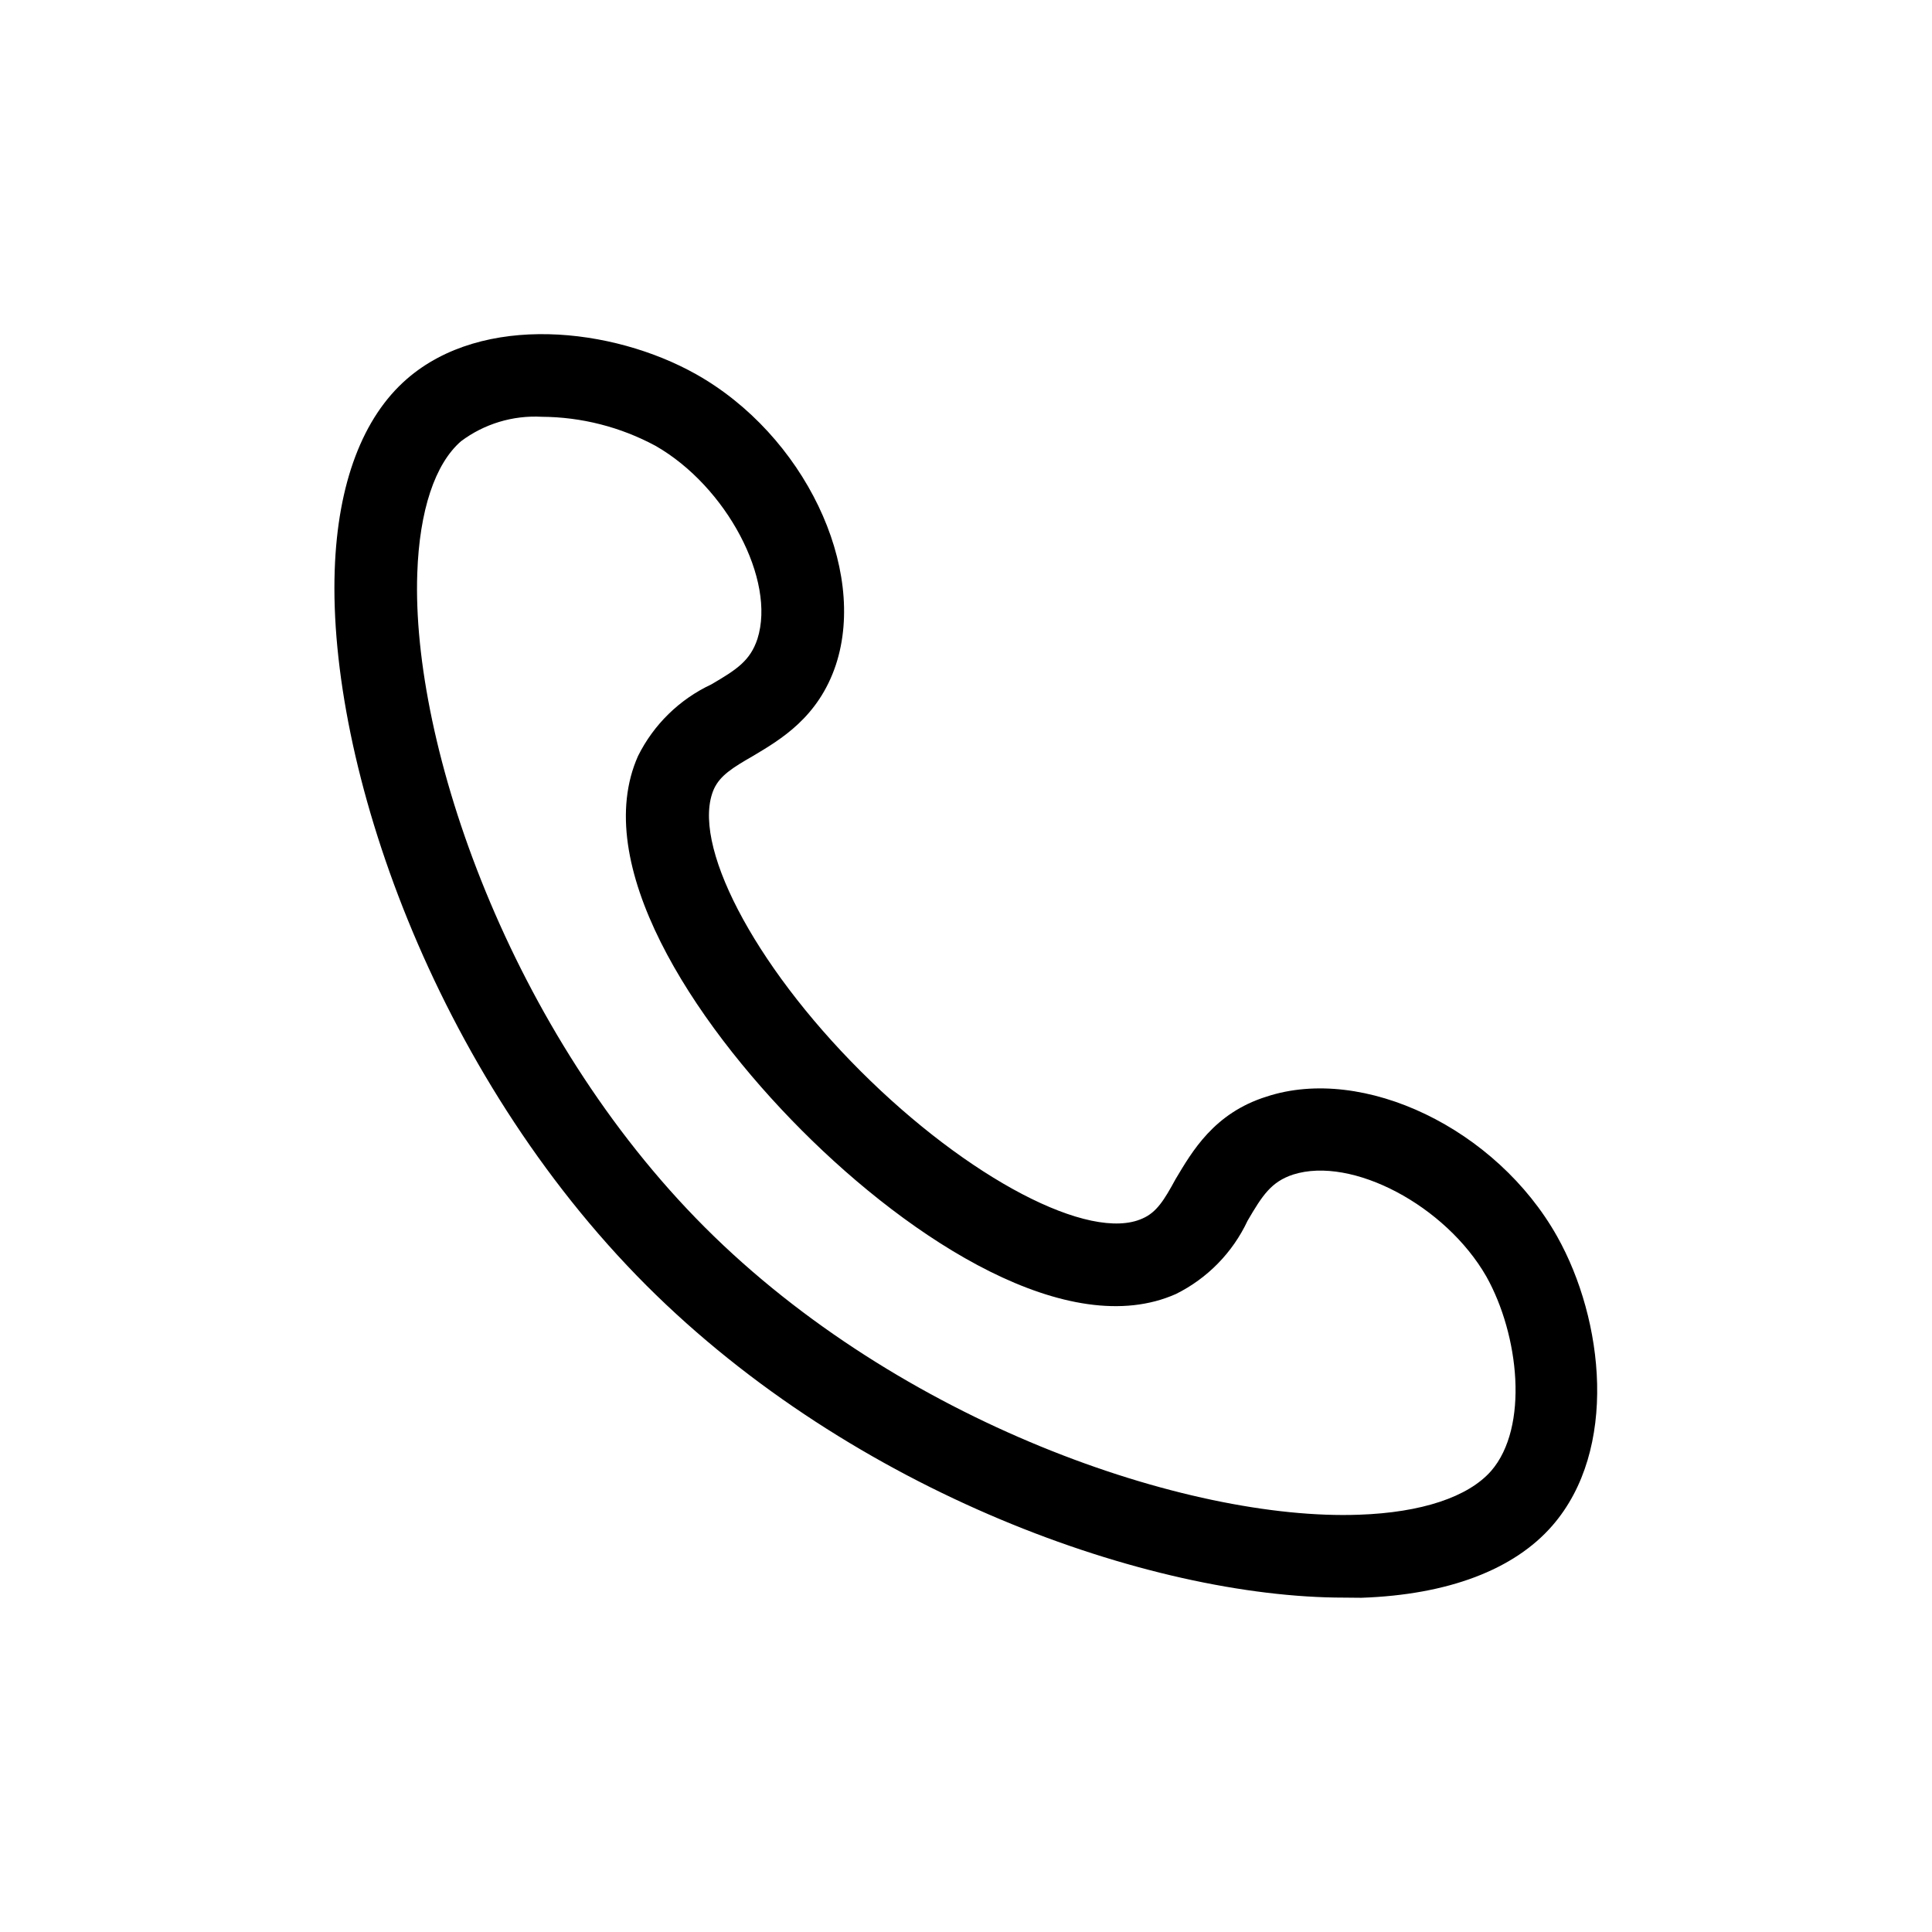
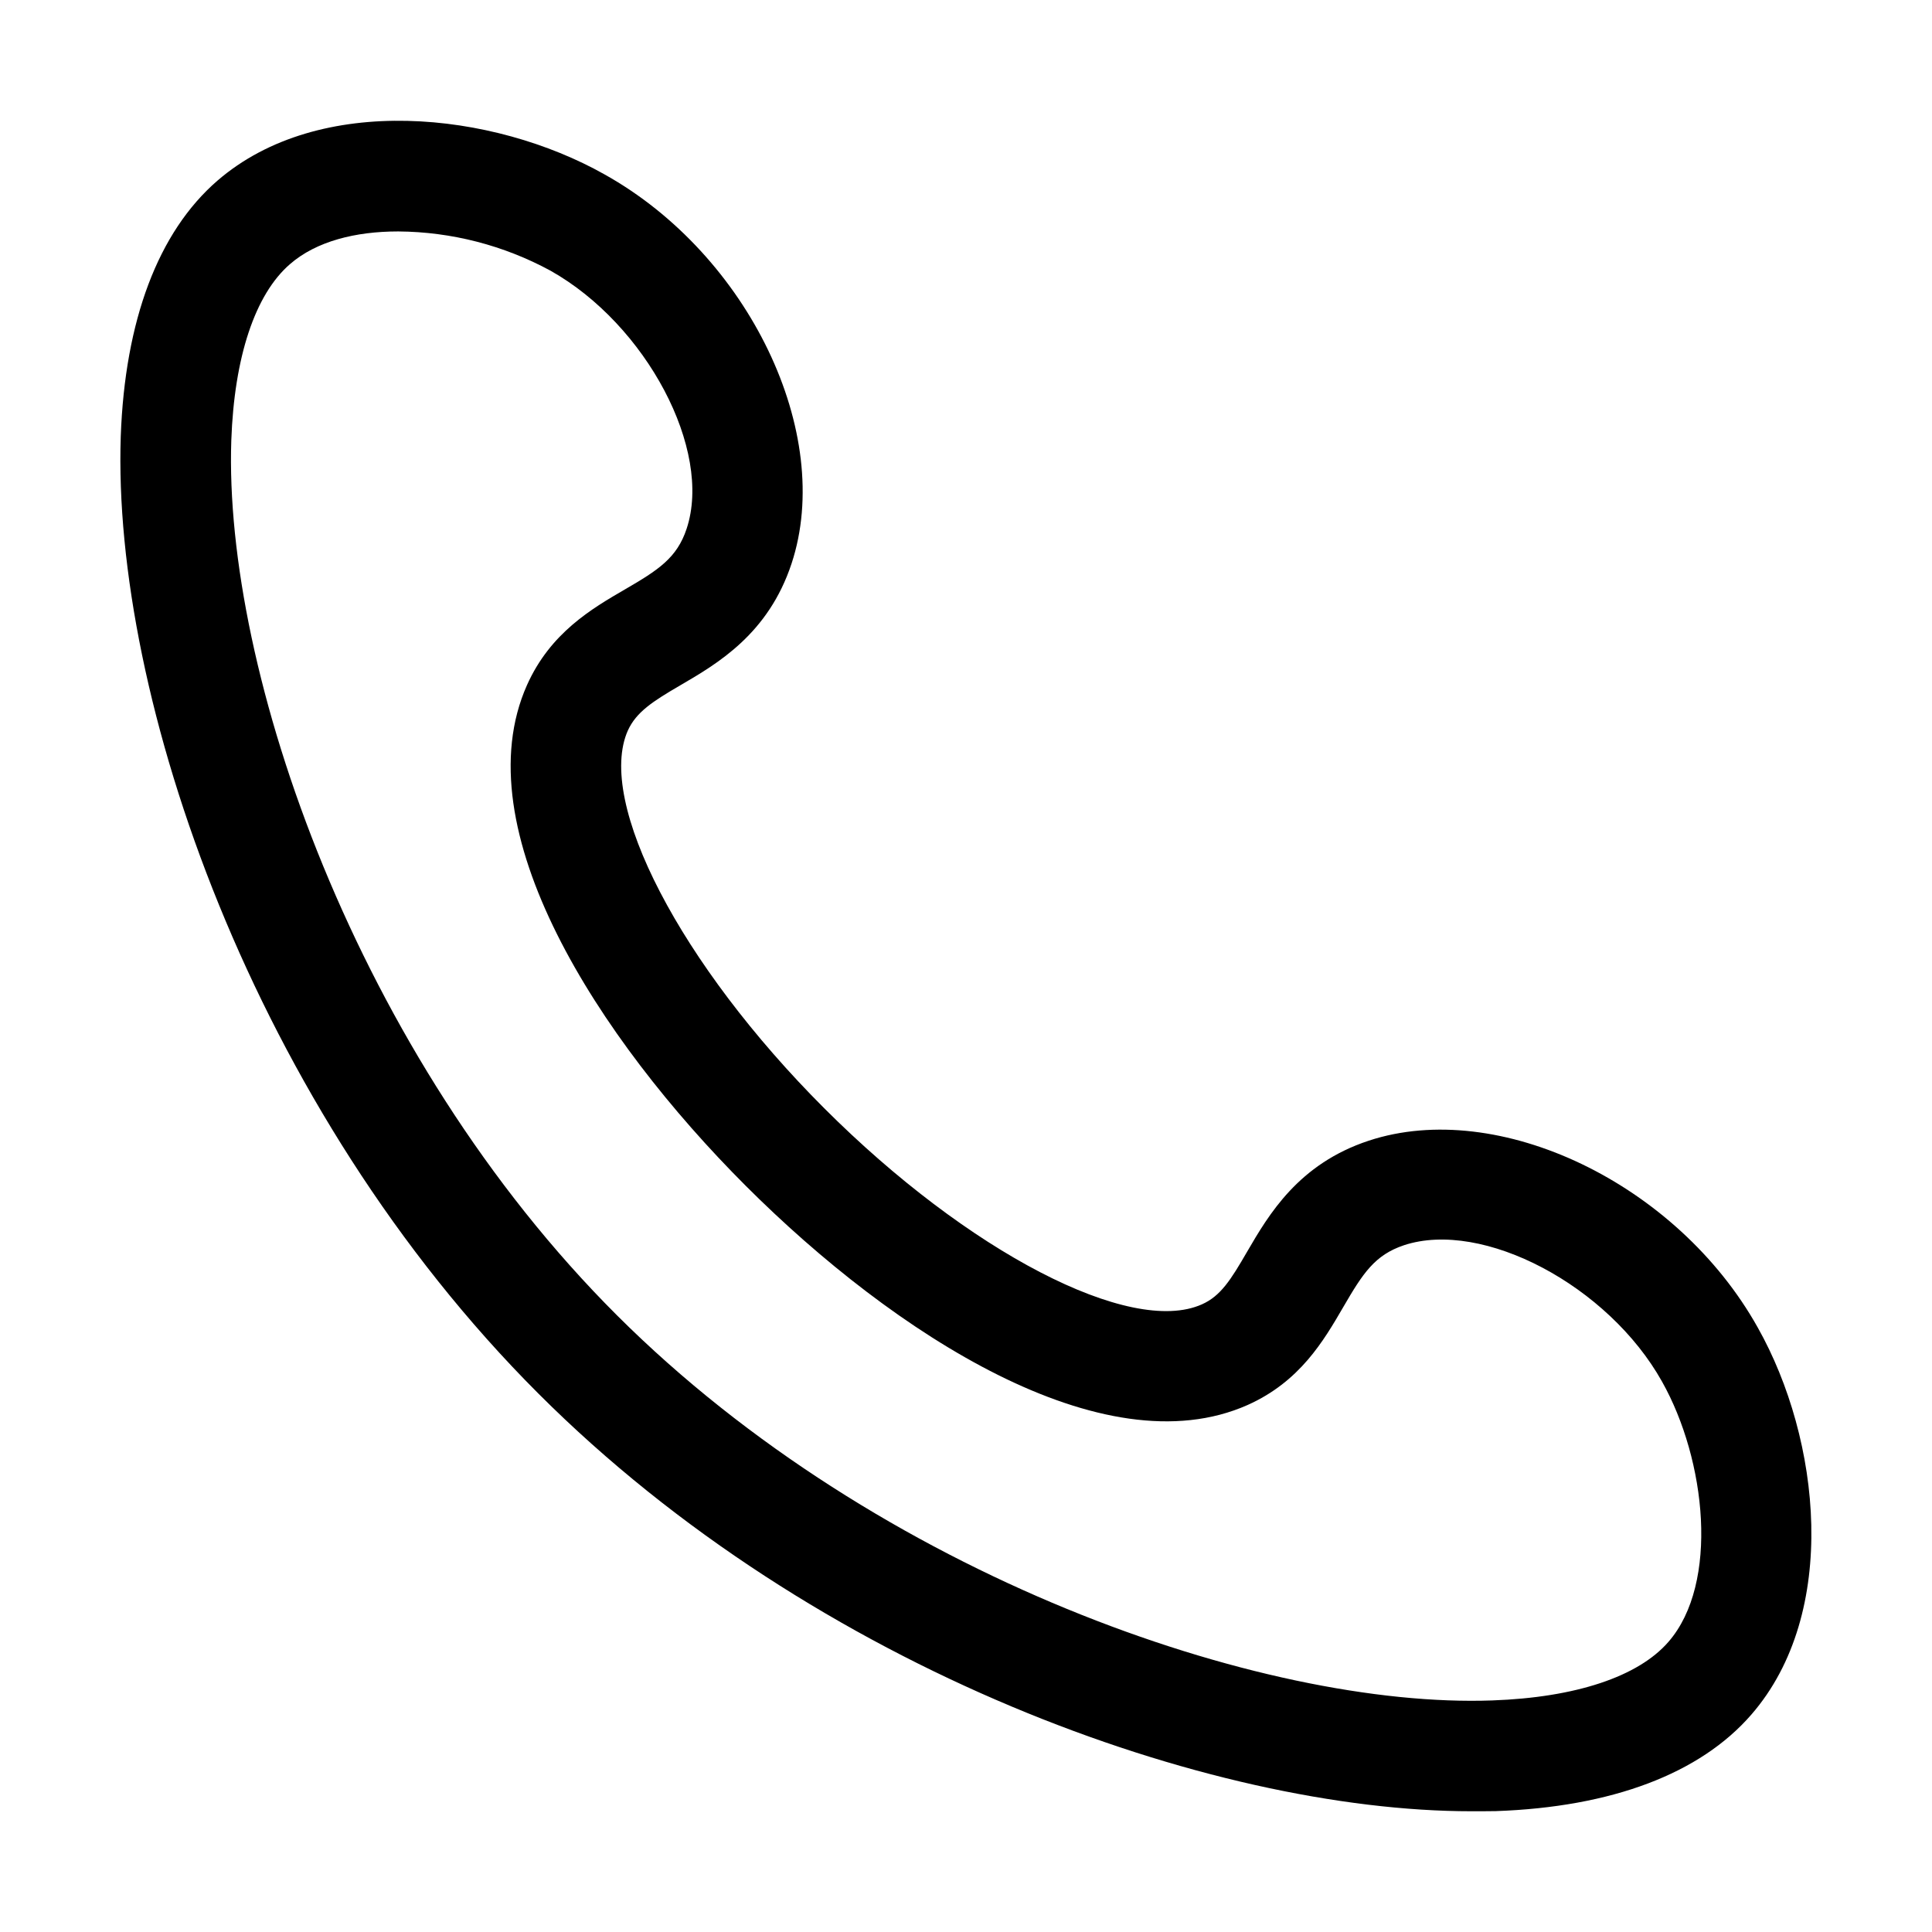
- <svg xmlns="http://www.w3.org/2000/svg" id="Layer_1" data-name="Layer 1" viewBox="0 0 117 117">
-   <path d="M81.39,96.75c-11.78,0-29.69-6.36-42.24-18.9C26.21,64.9,19.86,46.25,20.27,34.52c.18-5.25,1.7-9.25,4.37-11.57h0c4.6-4,12.45-3.13,17.51-.29,6.53,3.67,10.4,11.73,8.47,17.6-1.06,3.19-3.36,4.53-5,5.51-1.27.73-2,1.19-2.38,2-1.45,3.24,2.37,10.6,8.88,17.1S66,75.24,69.19,73.79c.85-.37,1.31-1.11,2-2.38,1-1.67,2.32-4,5.51-5,5.87-1.93,13.93,1.94,17.6,8.47,2.84,5.06,3.71,12.91-.29,17.51-2.32,2.67-6.32,4.19-11.57,4.37ZM32.81,25.24a7.47,7.47,0,0,0-4.89,1.48h0c-1.58,1.37-2.52,4.2-2.65,8-.37,10.39,5.61,27.8,17.42,39.61S71.93,92.11,82.3,91.73c3.78-.13,6.61-1.07,8-2.65,2.3-2.65,1.7-8.23-.29-11.78C87.54,73,81.87,70,78.31,71.13c-1.33.44-1.86,1.26-2.76,2.8a9.41,9.41,0,0,1-4.33,4.43c-6.5,2.9-16-3.22-22.67-9.91S35.74,52.28,38.64,45.78a9.41,9.41,0,0,1,4.43-4.33c1.54-.9,2.36-1.43,2.8-2.76C47,35.13,44,29.46,39.7,27A14.7,14.7,0,0,0,32.81,25.24Z" />
+ <svg xmlns="http://www.w3.org/2000/svg" id="Layer_1" data-name="Layer 1" viewBox="0 0 144 144">
+   <path d="M109.67,135c-19.38,0-48.87-10.46-69.54-31.13C18.81,82.56,8.35,51.85,9,32.53c.31-8.65,2.79-15.24,7.2-19.06h0C23.81,6.89,36.74,8.31,45.06,13,55.81,19,62.2,32.31,59,42c-1.73,5.25-5.52,7.46-8.28,9.07-2.08,1.21-3.29,2-3.92,3.37-2.38,5.33,3.91,17.44,14.63,28.16s22.82,17,28.15,14.62c1.4-.62,2.16-1.83,3.37-3.92,1.61-2.76,3.82-6.55,9.07-8.28,9.67-3.19,23,3.19,29,13.94,4.68,8.32,6.1,21.25-.48,28.83-3.82,4.41-10.41,6.9-19.06,7.2C110.89,135,110.28,135,109.67,135Zm-80-117.75c-3.17,0-6.1.73-8.06,2.44h0c-2.6,2.25-4.15,6.92-4.37,13.13C16.66,49.93,26.51,78.61,46,98.05s48.15,29.31,65.23,28.69c6.21-.22,10.88-1.77,13.13-4.37,3.79-4.36,2.81-13.54-.48-19.39-4-7.16-13.36-12.1-19.23-10.17-2.18.73-3.06,2.08-4.53,4.61s-3.24,5.56-7.13,7.3C82.23,109.5,66.63,99.42,55.6,88.4S34.5,61.78,39.28,51.06c1.74-3.89,4.82-5.69,7.3-7.13s3.88-2.34,4.6-4.53c1.94-5.86-3-15.21-10.16-19.23A24.15,24.15,0,0,0,29.69,17.25Z" />
</svg>
